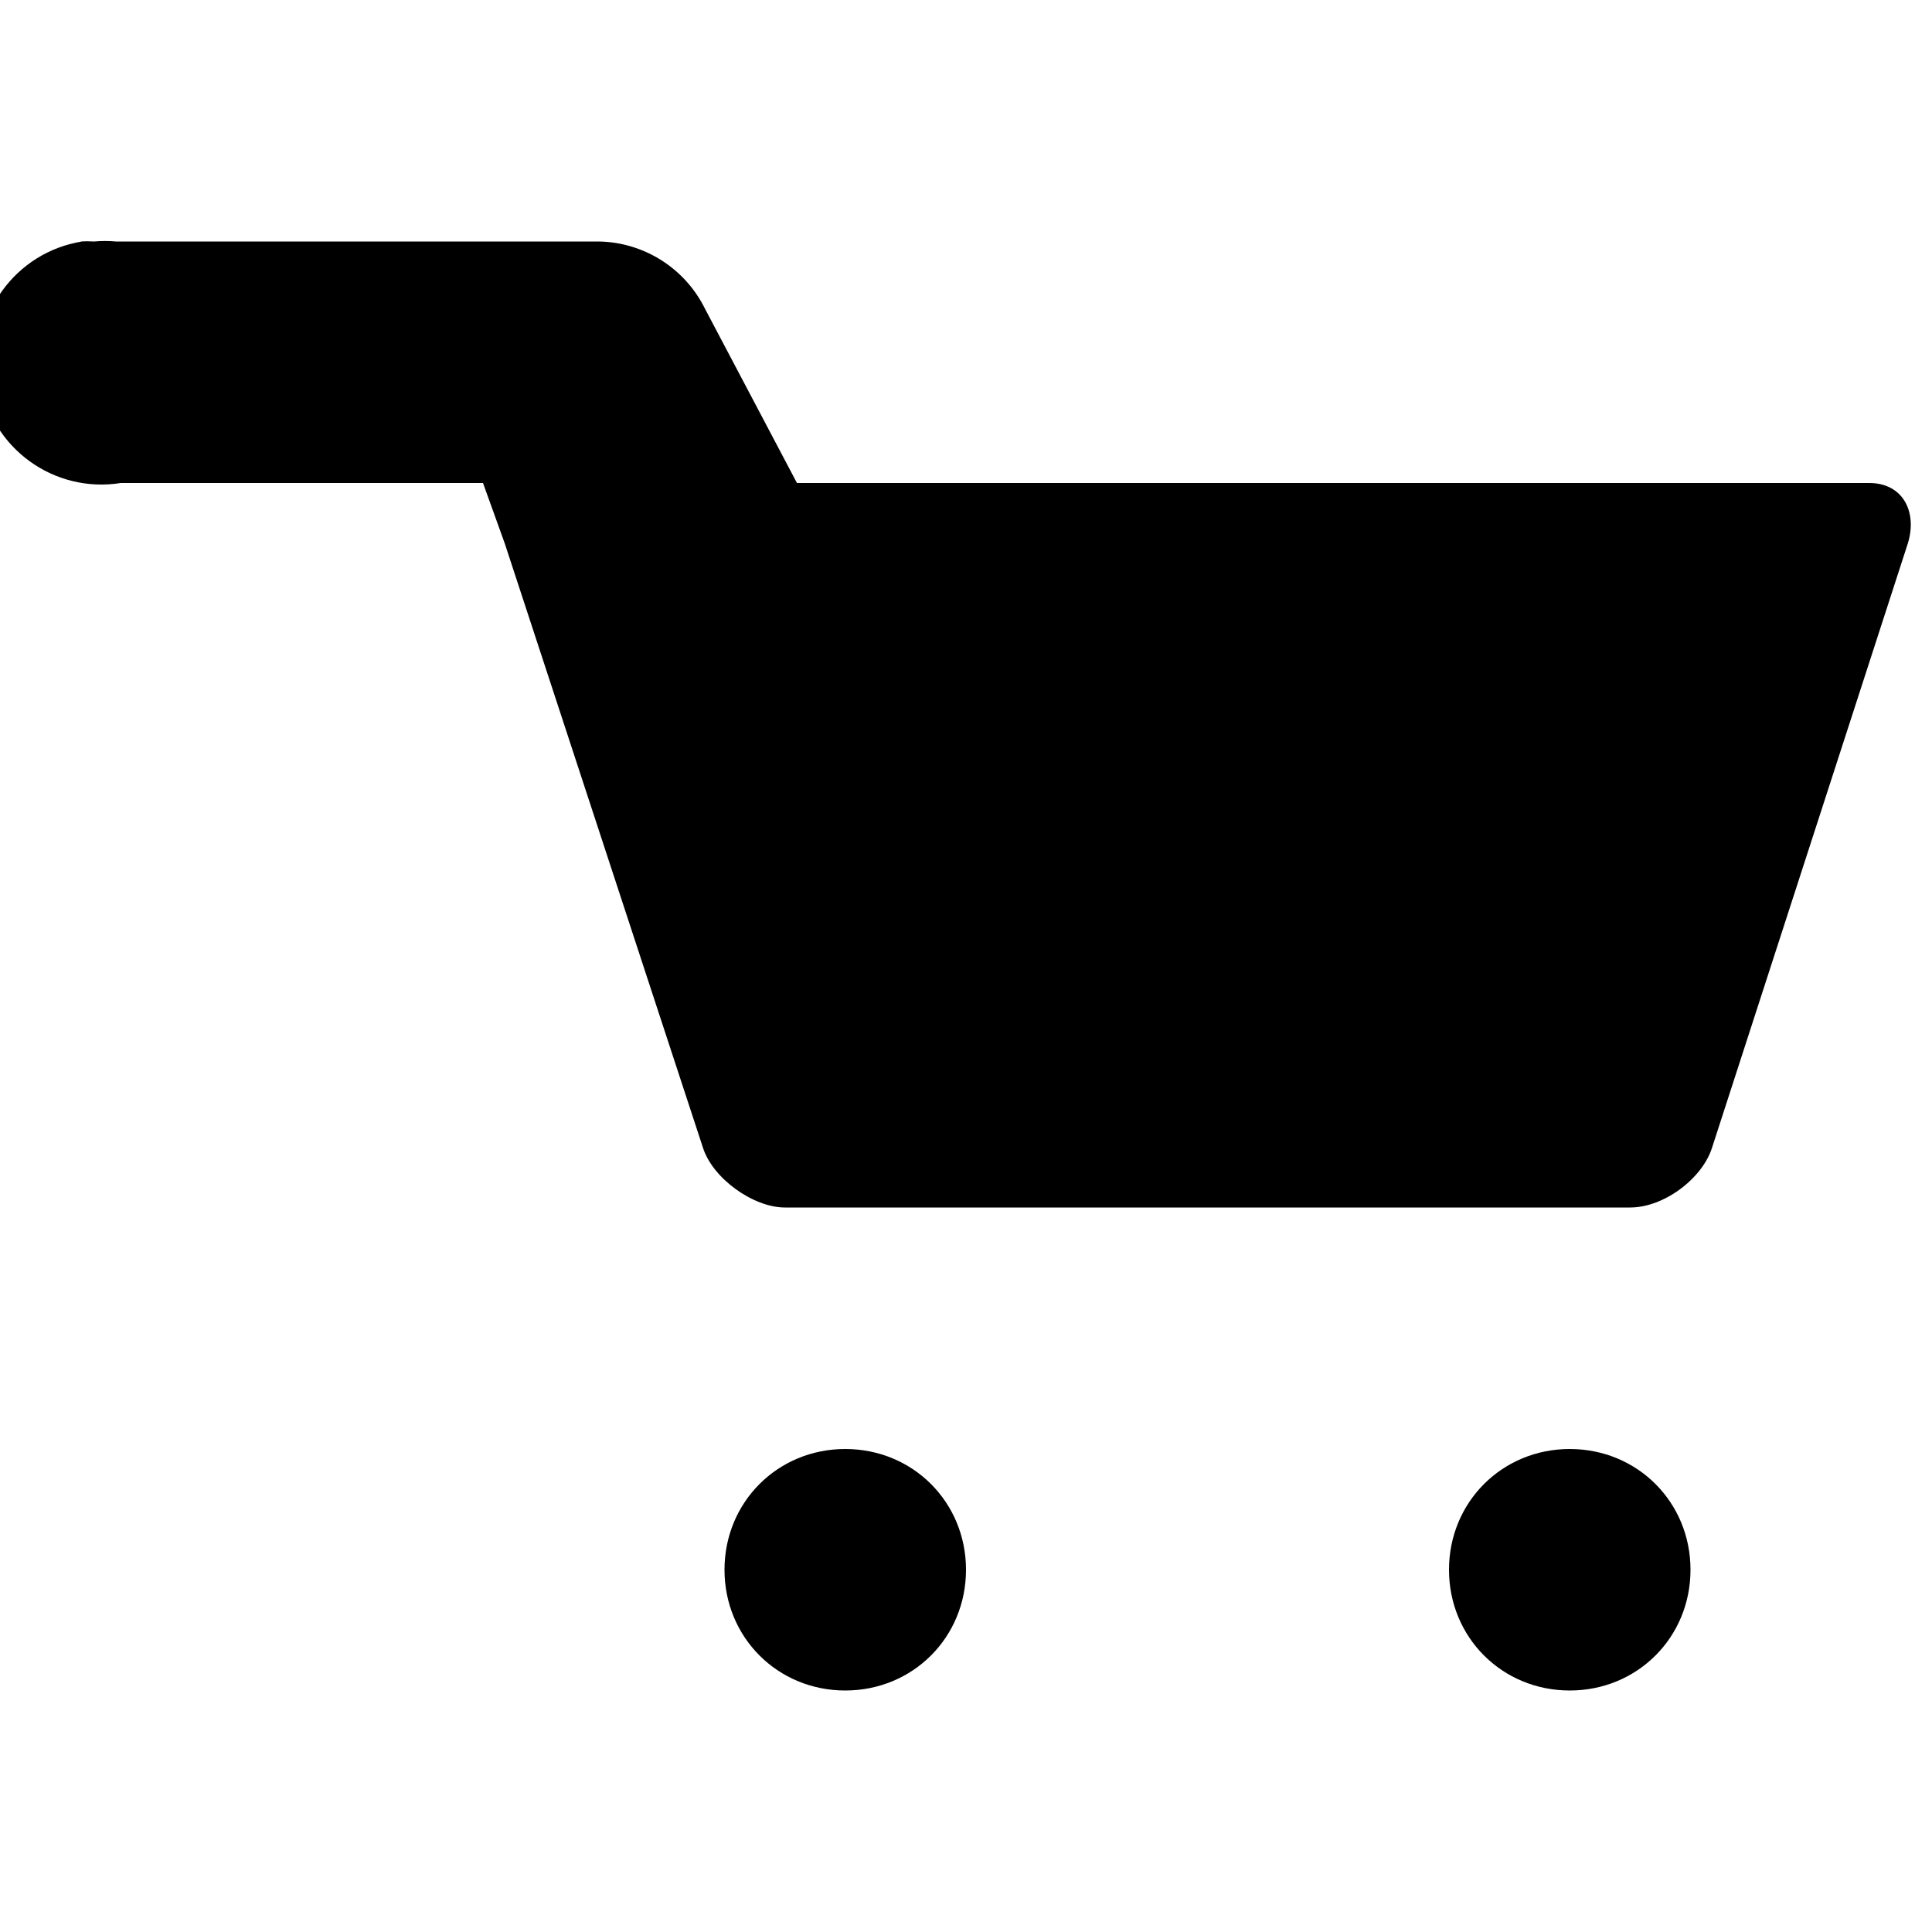
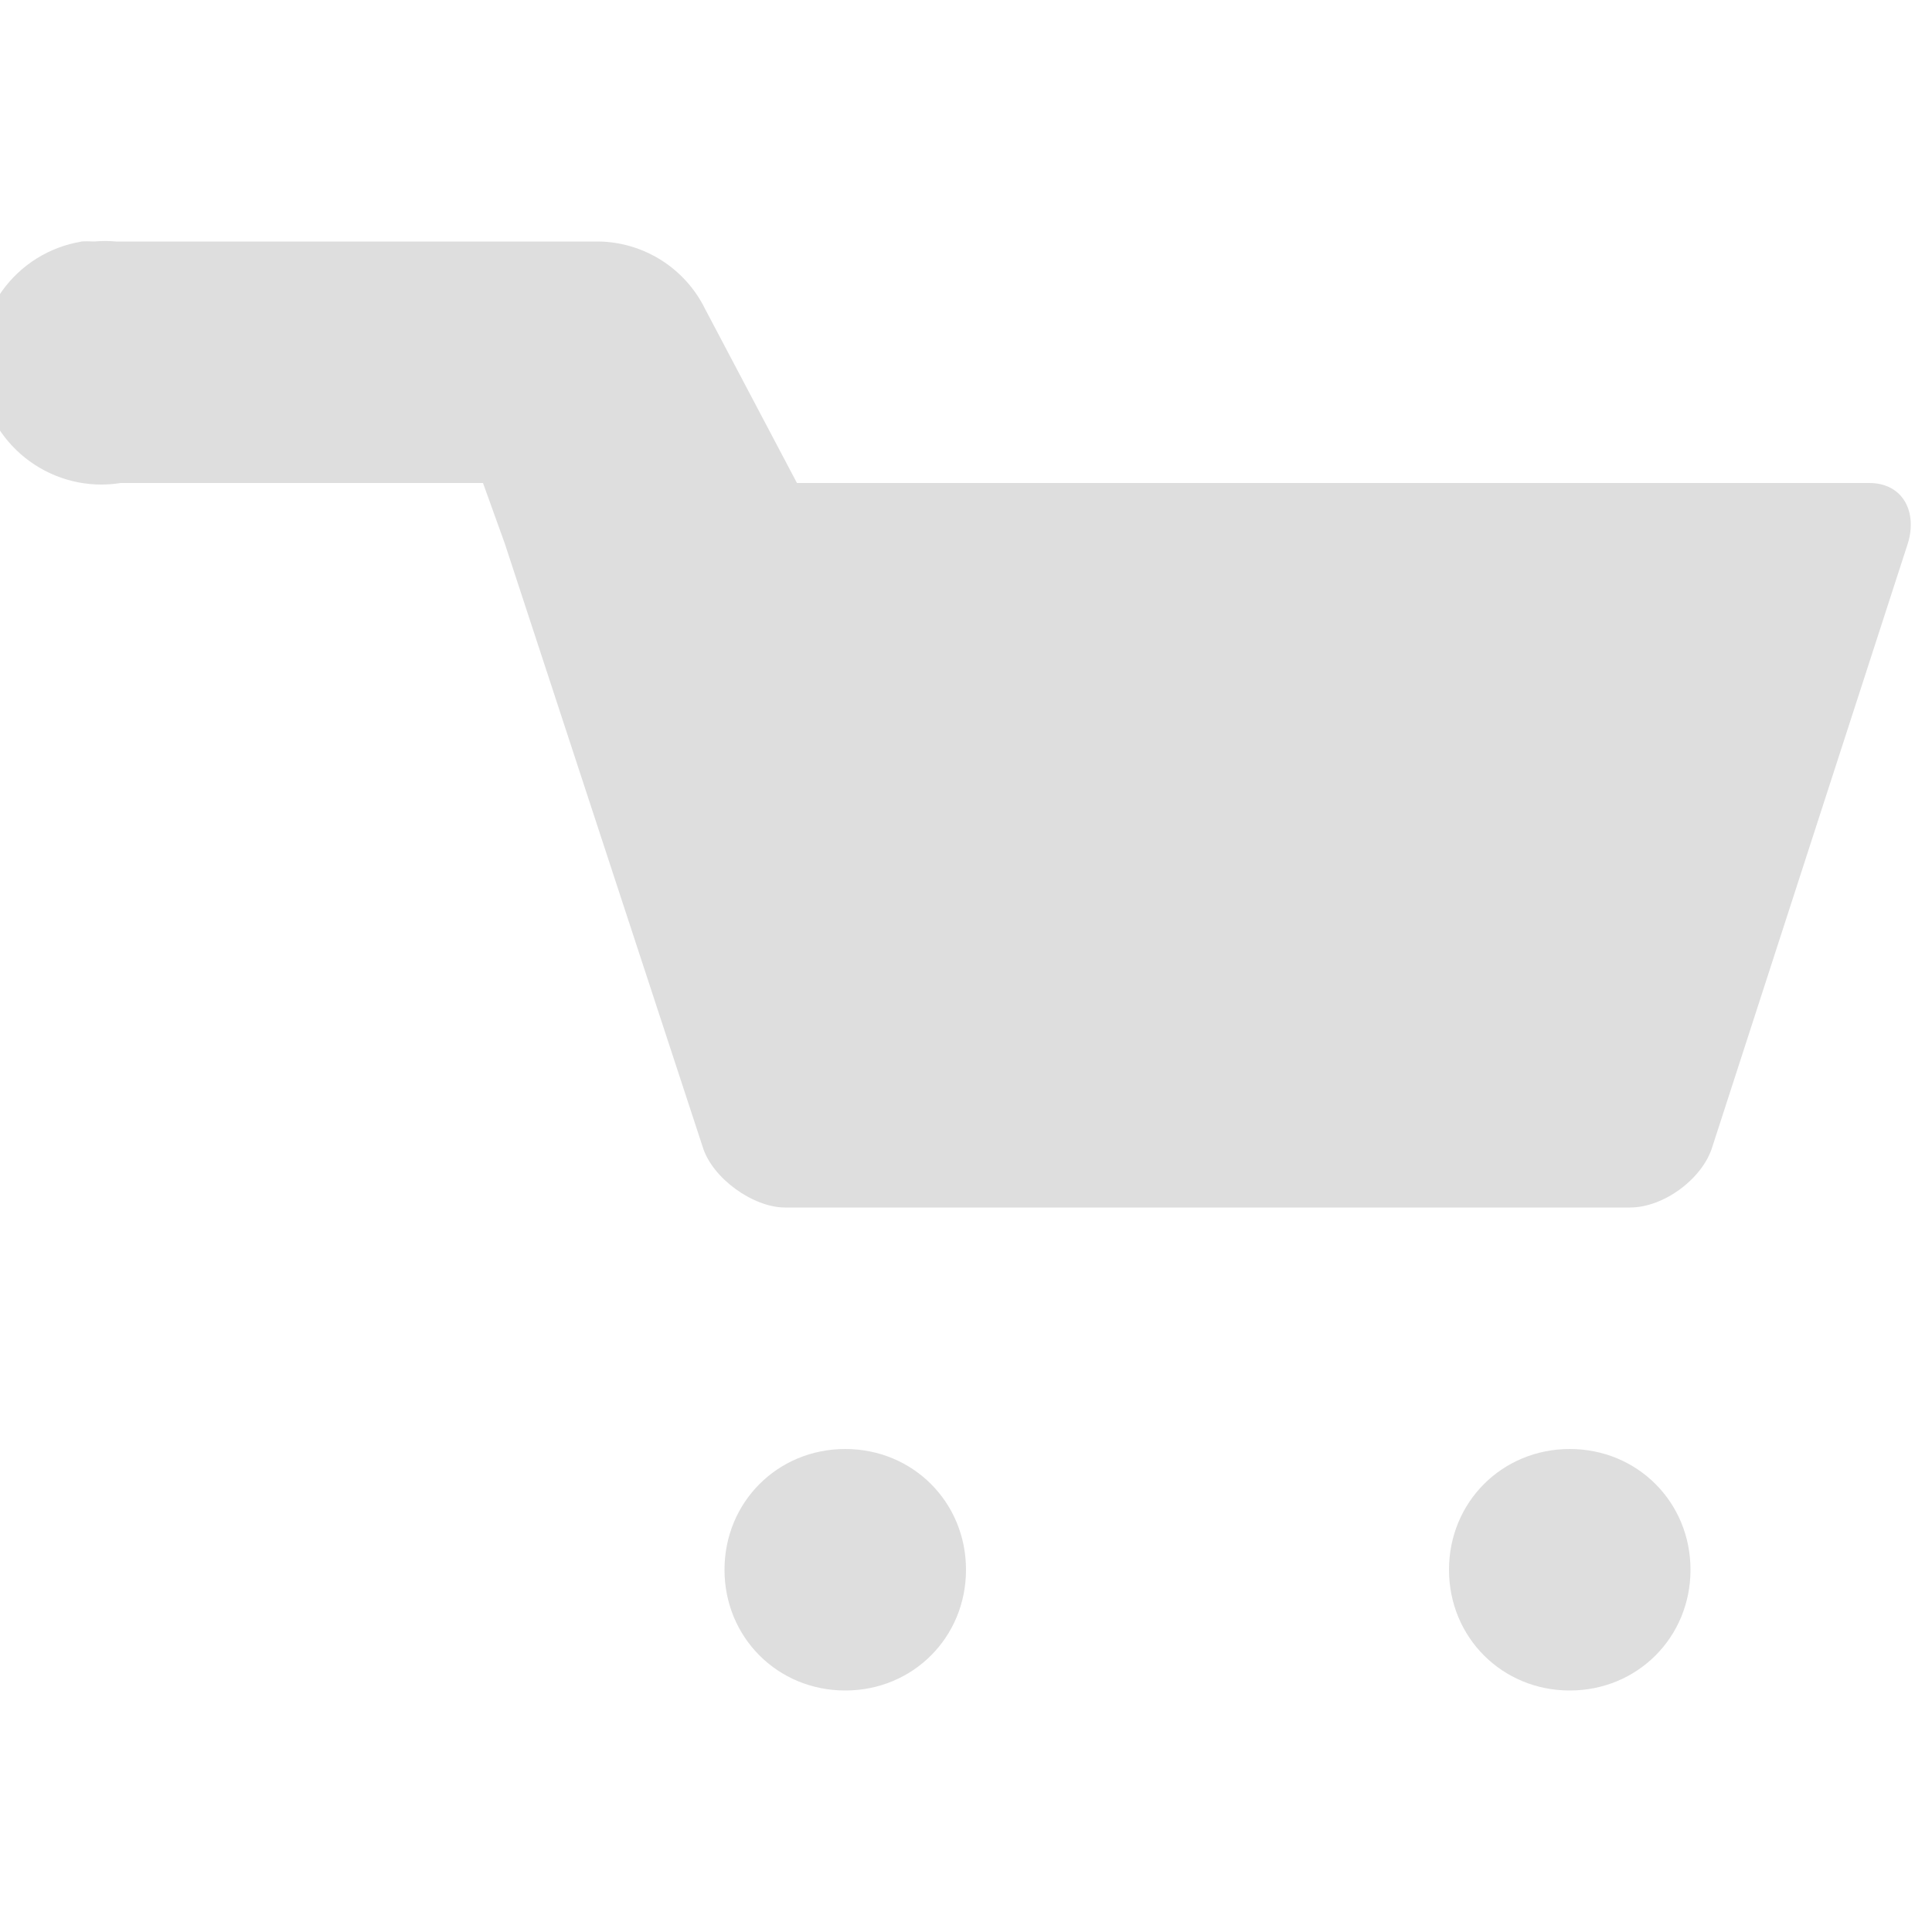
<svg xmlns="http://www.w3.org/2000/svg" width="8" height="8" viewBox="0 0 8 8">
-   <path d="M.34 0a.5.5 0 0 0 .16 1h1.5l.09.25.41 1.25.41 1.25c.04.13.21.25.34.25h3.5c.14 0 .3-.12.34-.25l.81-2.5c.04-.13-.02-.25-.16-.25h-4.44l-.38-.72a.5.5 0 0 0-.44-.28h-2a.5.5 0 0 0-.09 0 .5.5 0 0 0-.06 0zm3.16 5c-.28 0-.5.22-.5.5s.22.5.5.5.5-.22.5-.5-.22-.5-.5-.5zm3 0c-.28 0-.5.22-.5.5s.22.5.5.5.5-.22.5-.5-.22-.5-.5-.5z" transform="translate(0 1)" />
+   <path style="fill:#DEDEDE;" d="M.34 0a.5.5 0 0 0 .16 1h1.5l.09.25.41 1.25.41 1.25c.04.13.21.25.34.25h3.5c.14 0 .3-.12.34-.25l.81-2.5c.04-.13-.02-.25-.16-.25h-4.44l-.38-.72a.5.5 0 0 0-.44-.28h-2a.5.5 0 0 0-.09 0 .5.5 0 0 0-.06 0zm3.16 5c-.28 0-.5.22-.5.5s.22.5.5.5.5-.22.5-.5-.22-.5-.5-.5zm3 0c-.28 0-.5.22-.5.5s.22.5.5.5.5-.22.5-.5-.22-.5-.5-.5z" transform="translate(0 1)" />
</svg>
